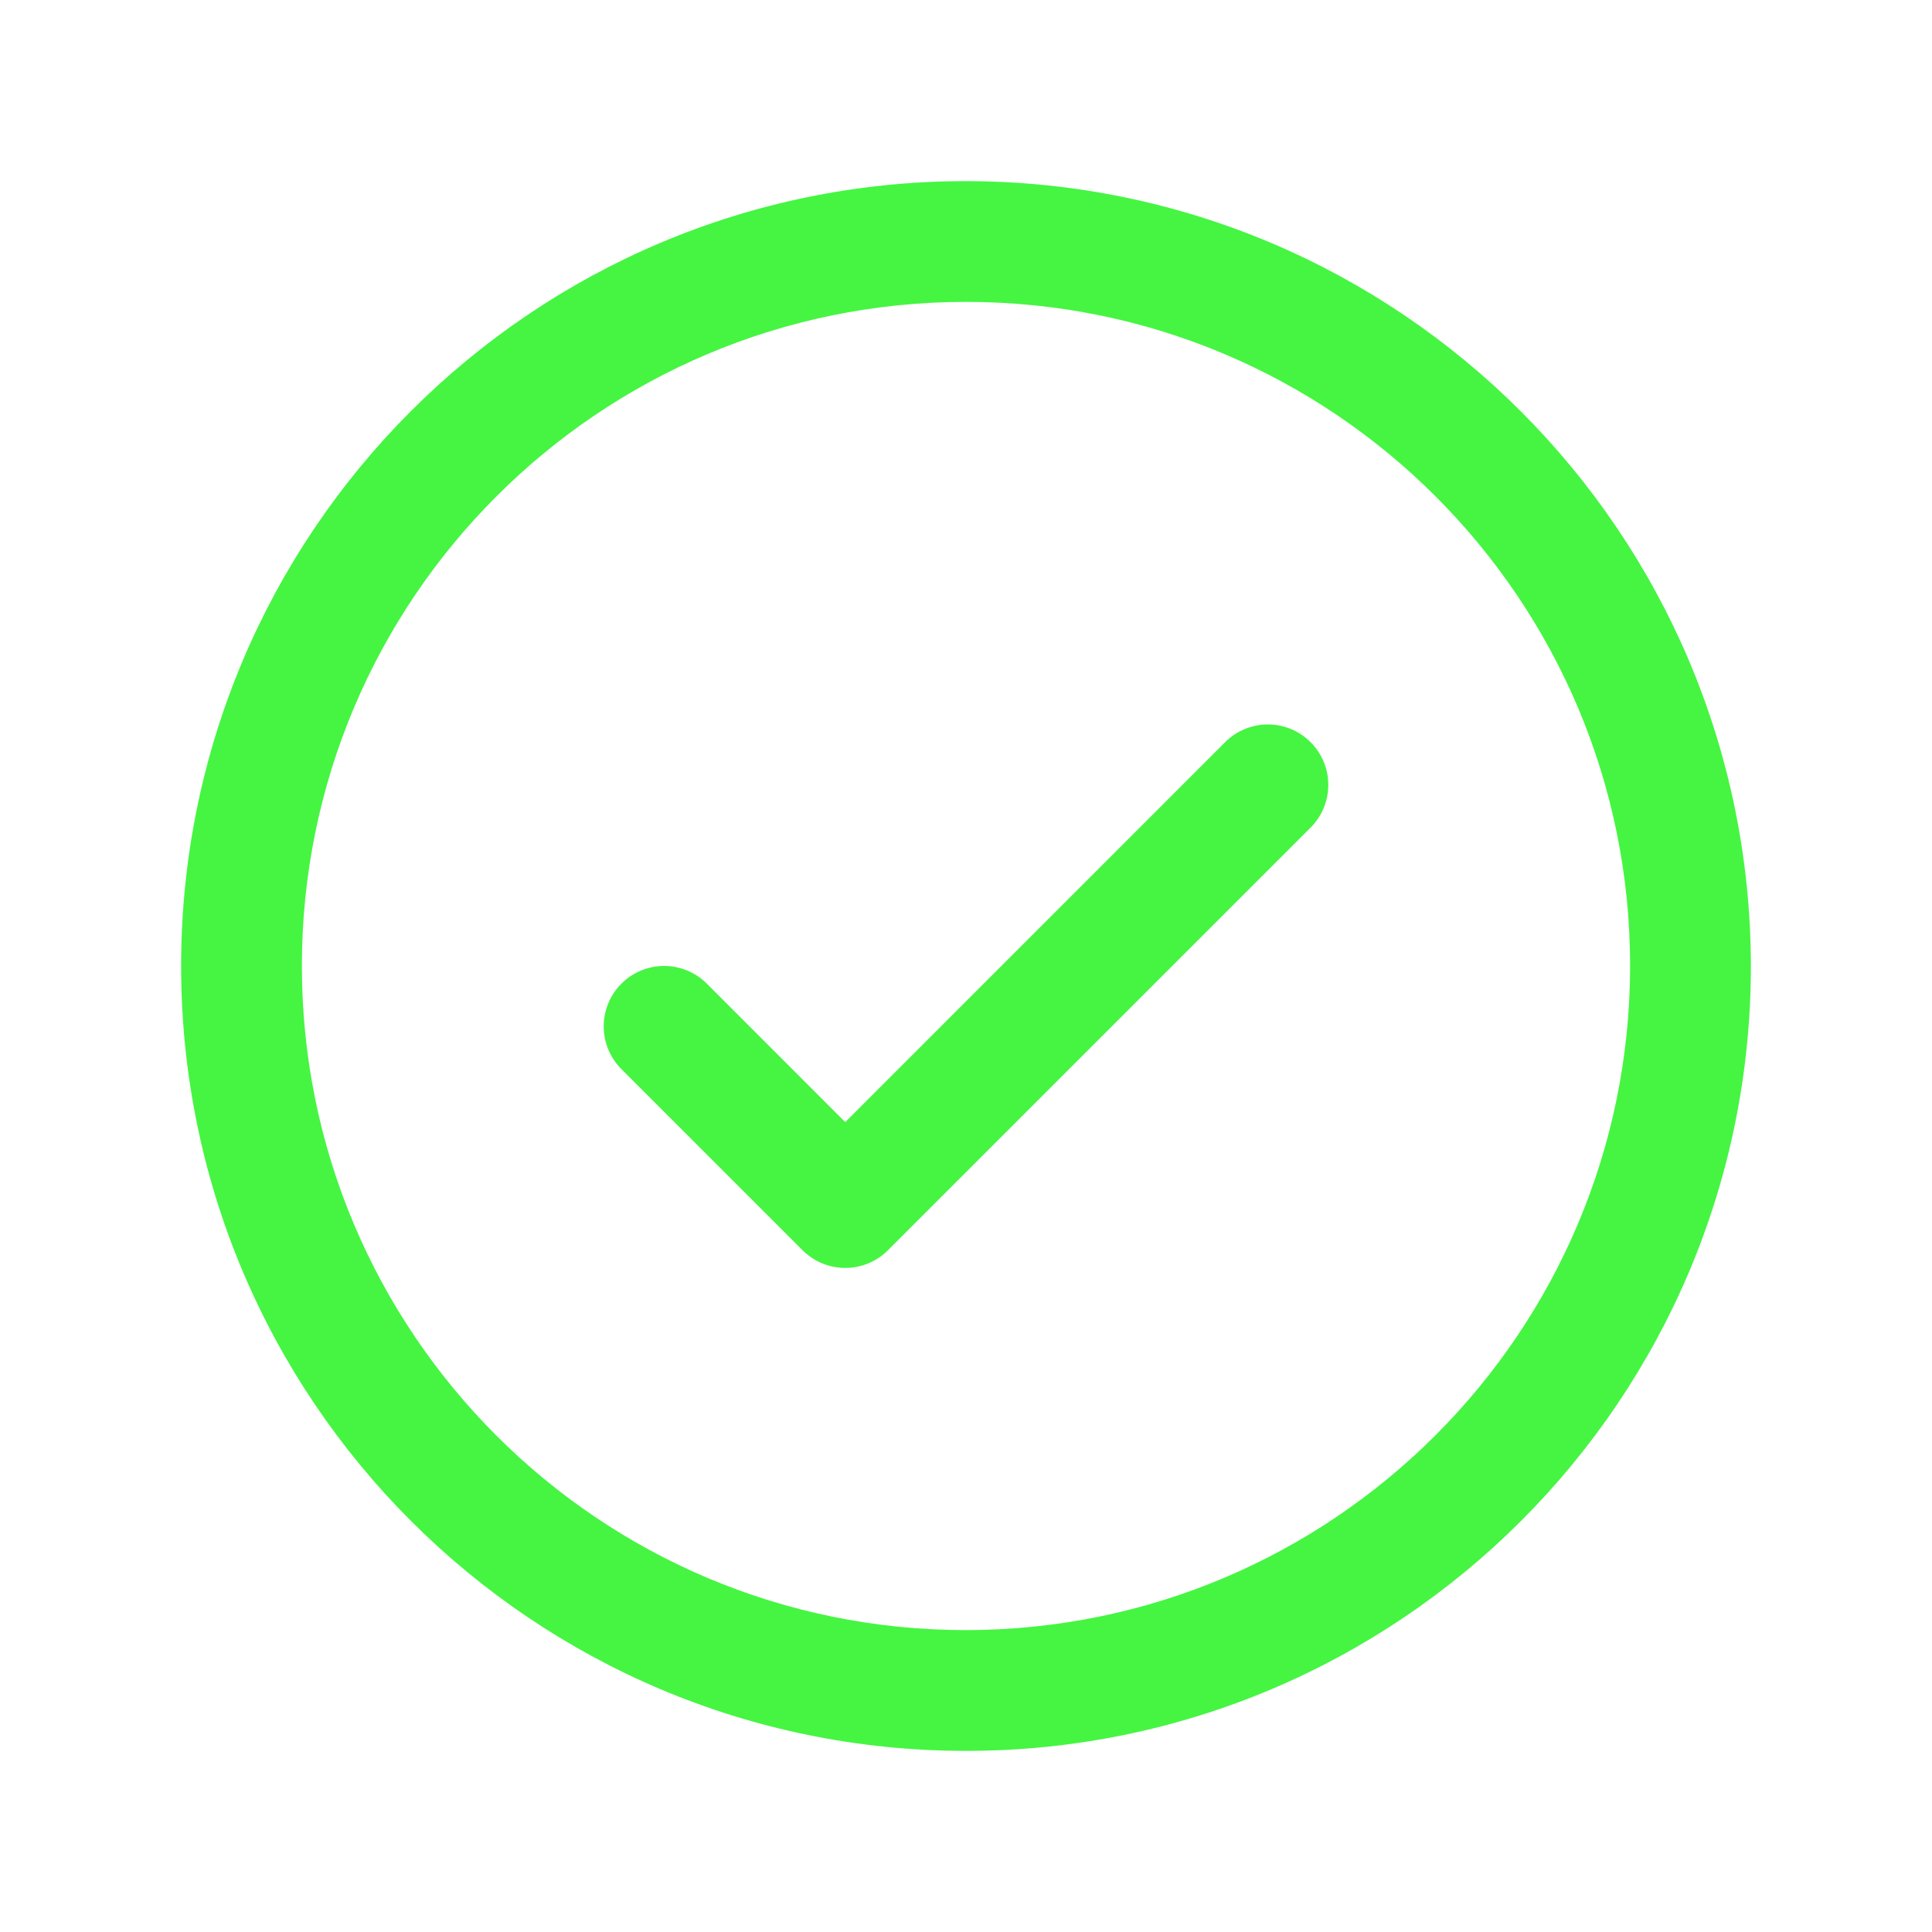
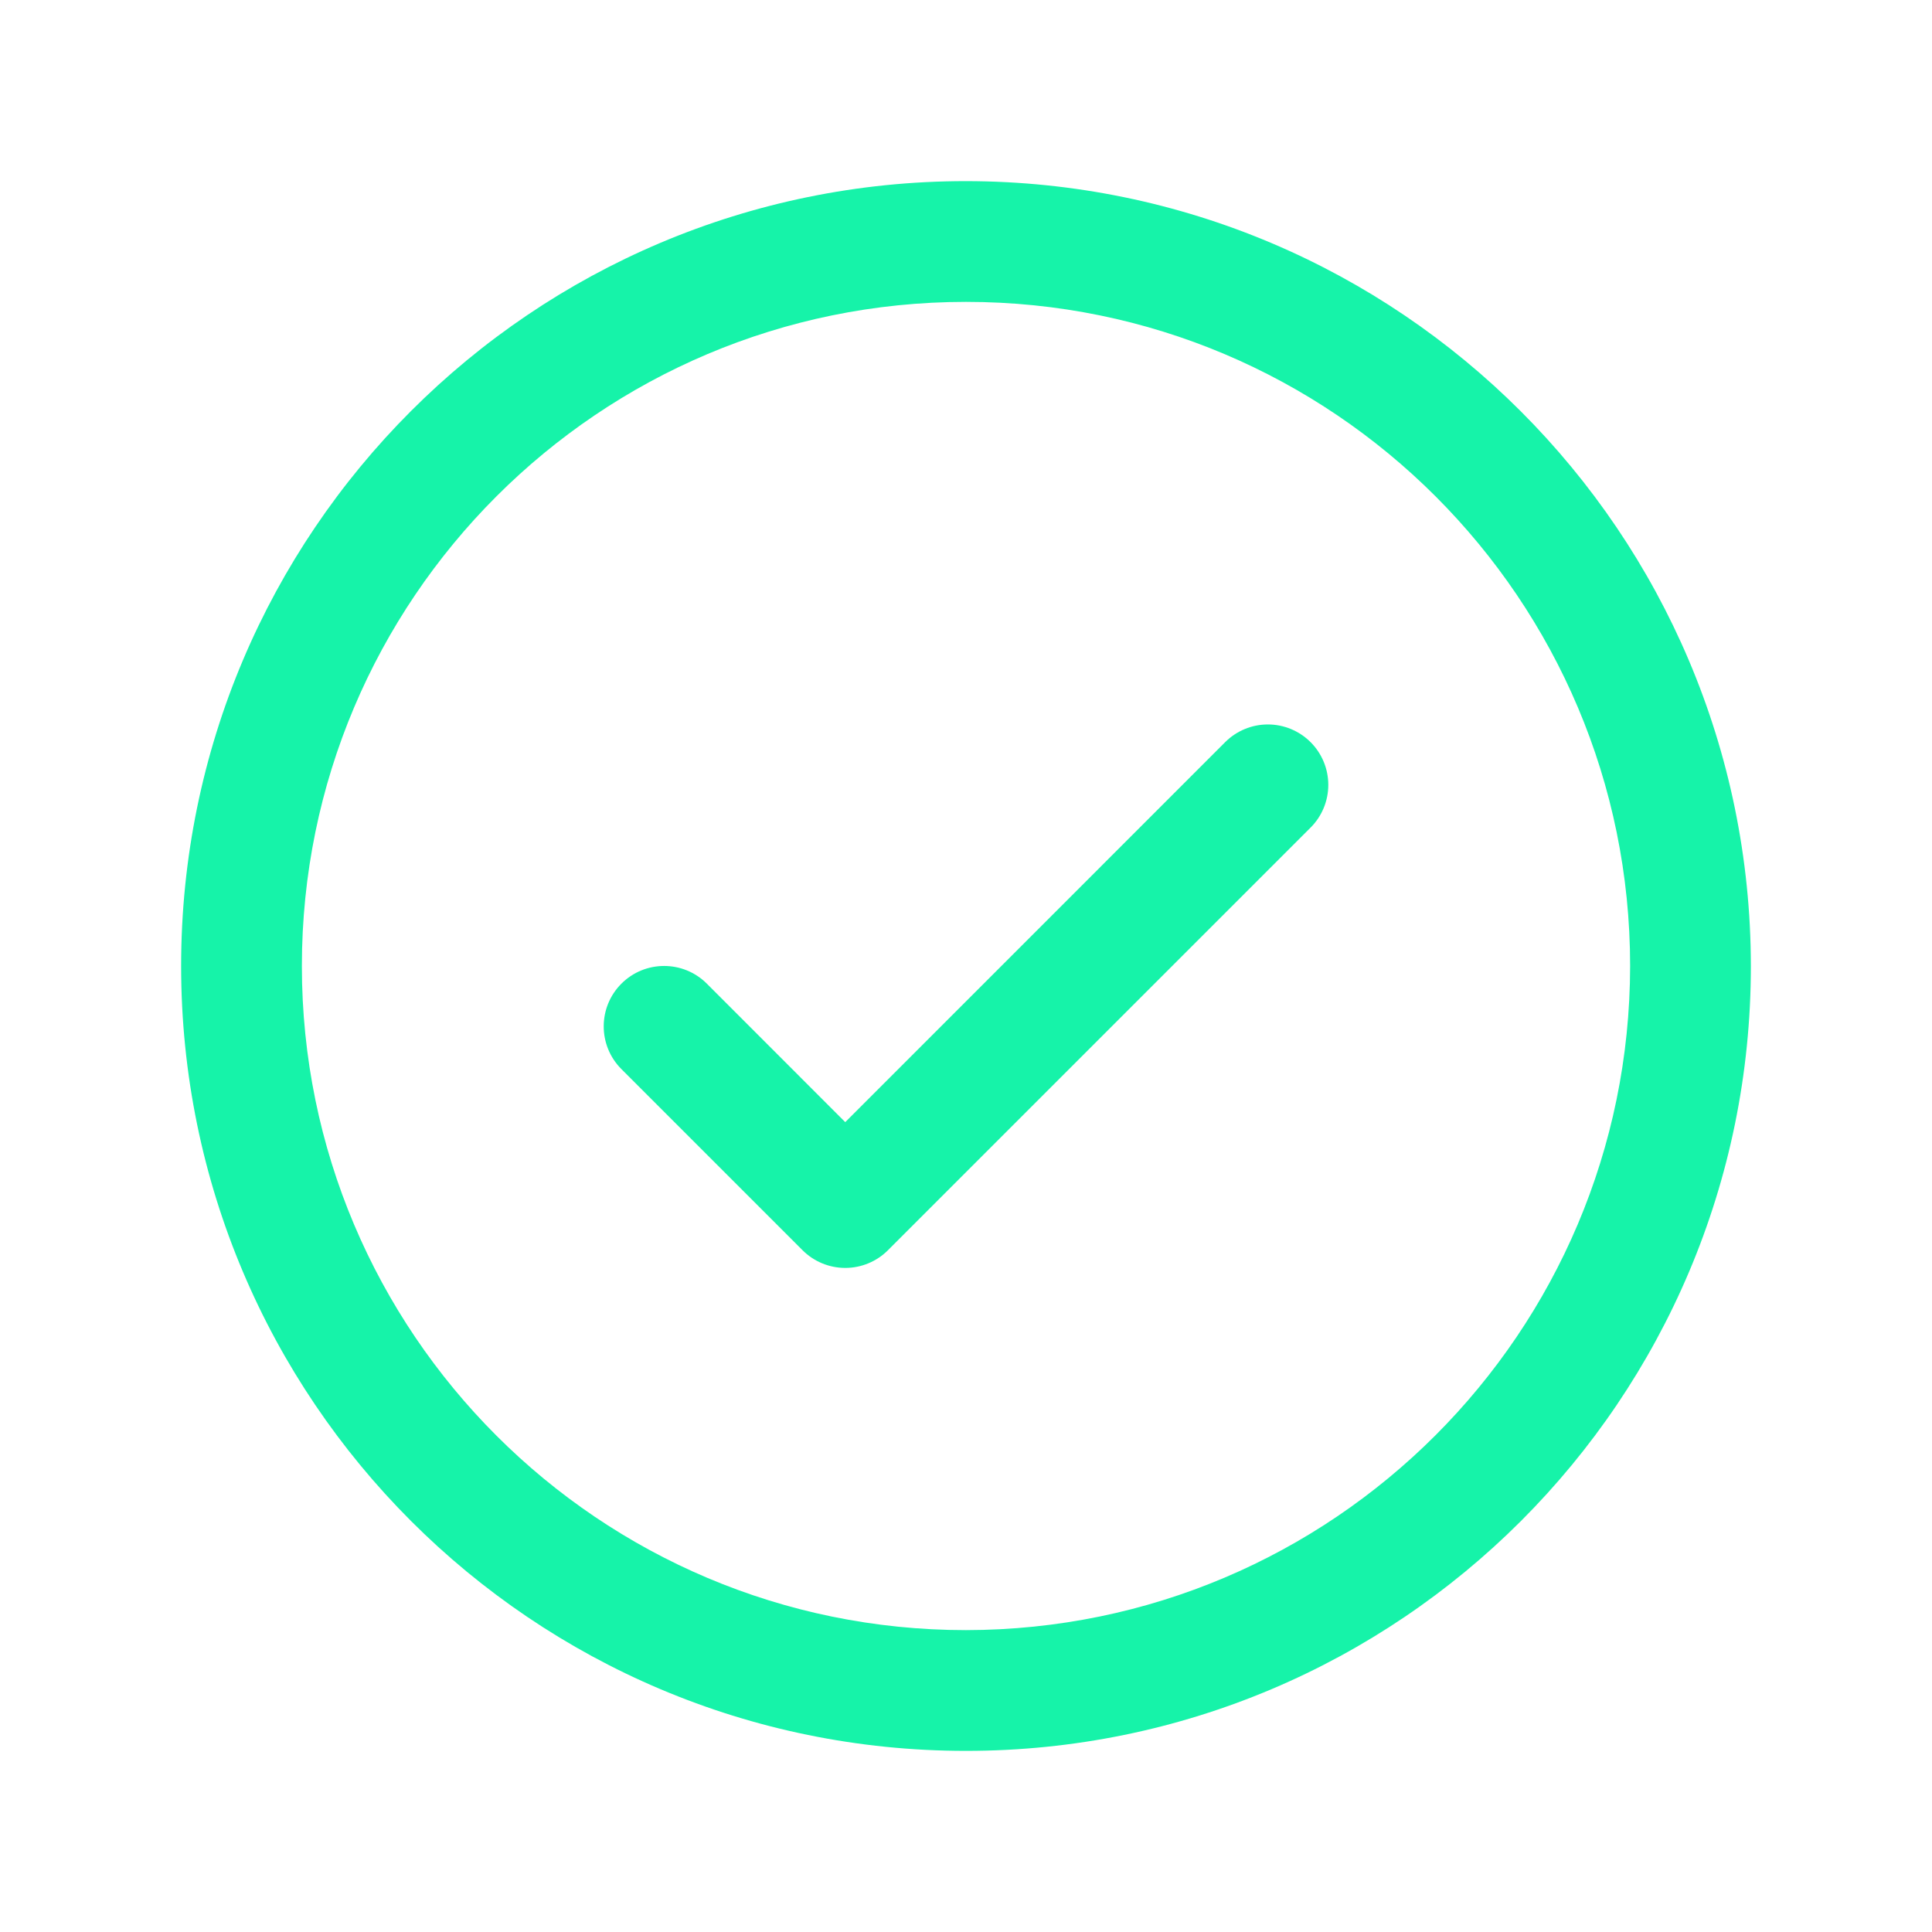
- <svg xmlns="http://www.w3.org/2000/svg" width="24" height="24" fill="#45f542" viewBox="0 0 256 256">
+ <svg xmlns="http://www.w3.org/2000/svg" width="20" height="20" fill="#16f3a9" viewBox="0 0 256 256">
  <path d="M173.66,98.34a8,8,0,0,1,0,11.32l-56,56a8,8,0,0,1-11.32,0l-24-24a8,8,0,0,1,11.32-11.32L112,148.69l50.34-50.35A8,8,0,0,1,173.66,98.34ZM232,128A104,104,0,1,1,128,24,104.11,104.11,0,0,1,232,128Zm-16,0a88,88,0,1,0-88,88A88.1,88.1,0,0,0,216,128Z" />
</svg>
